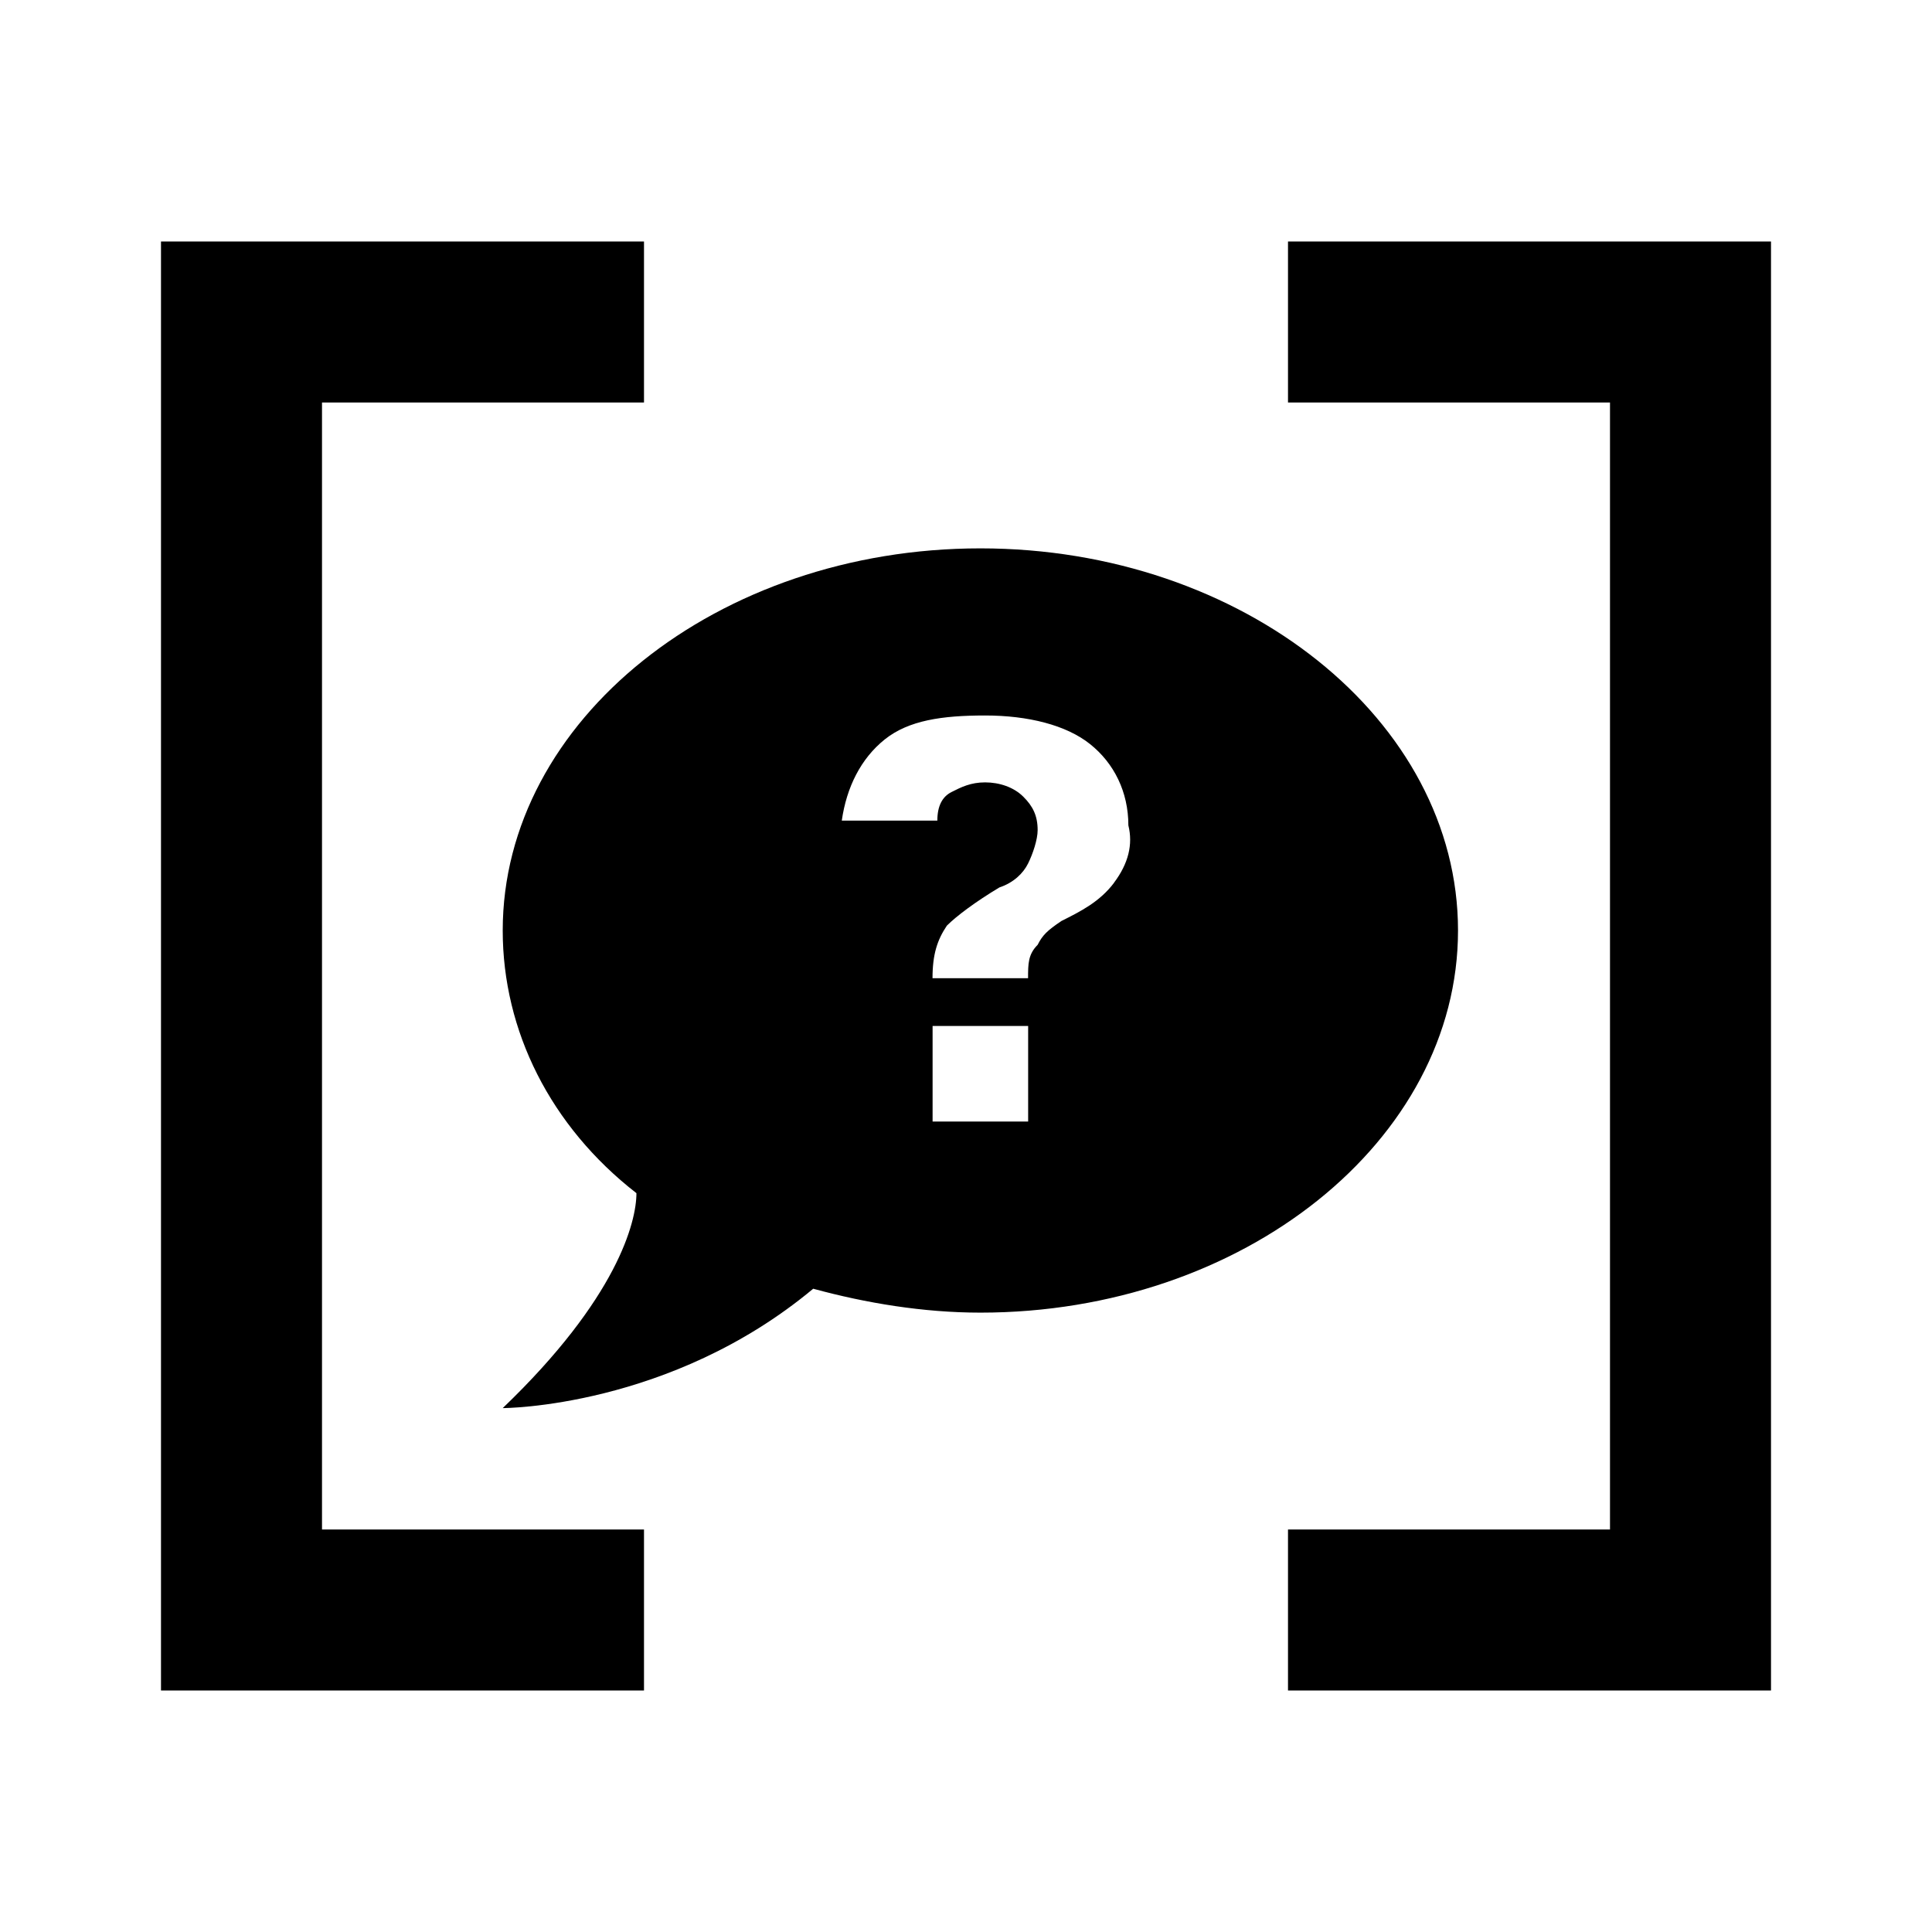
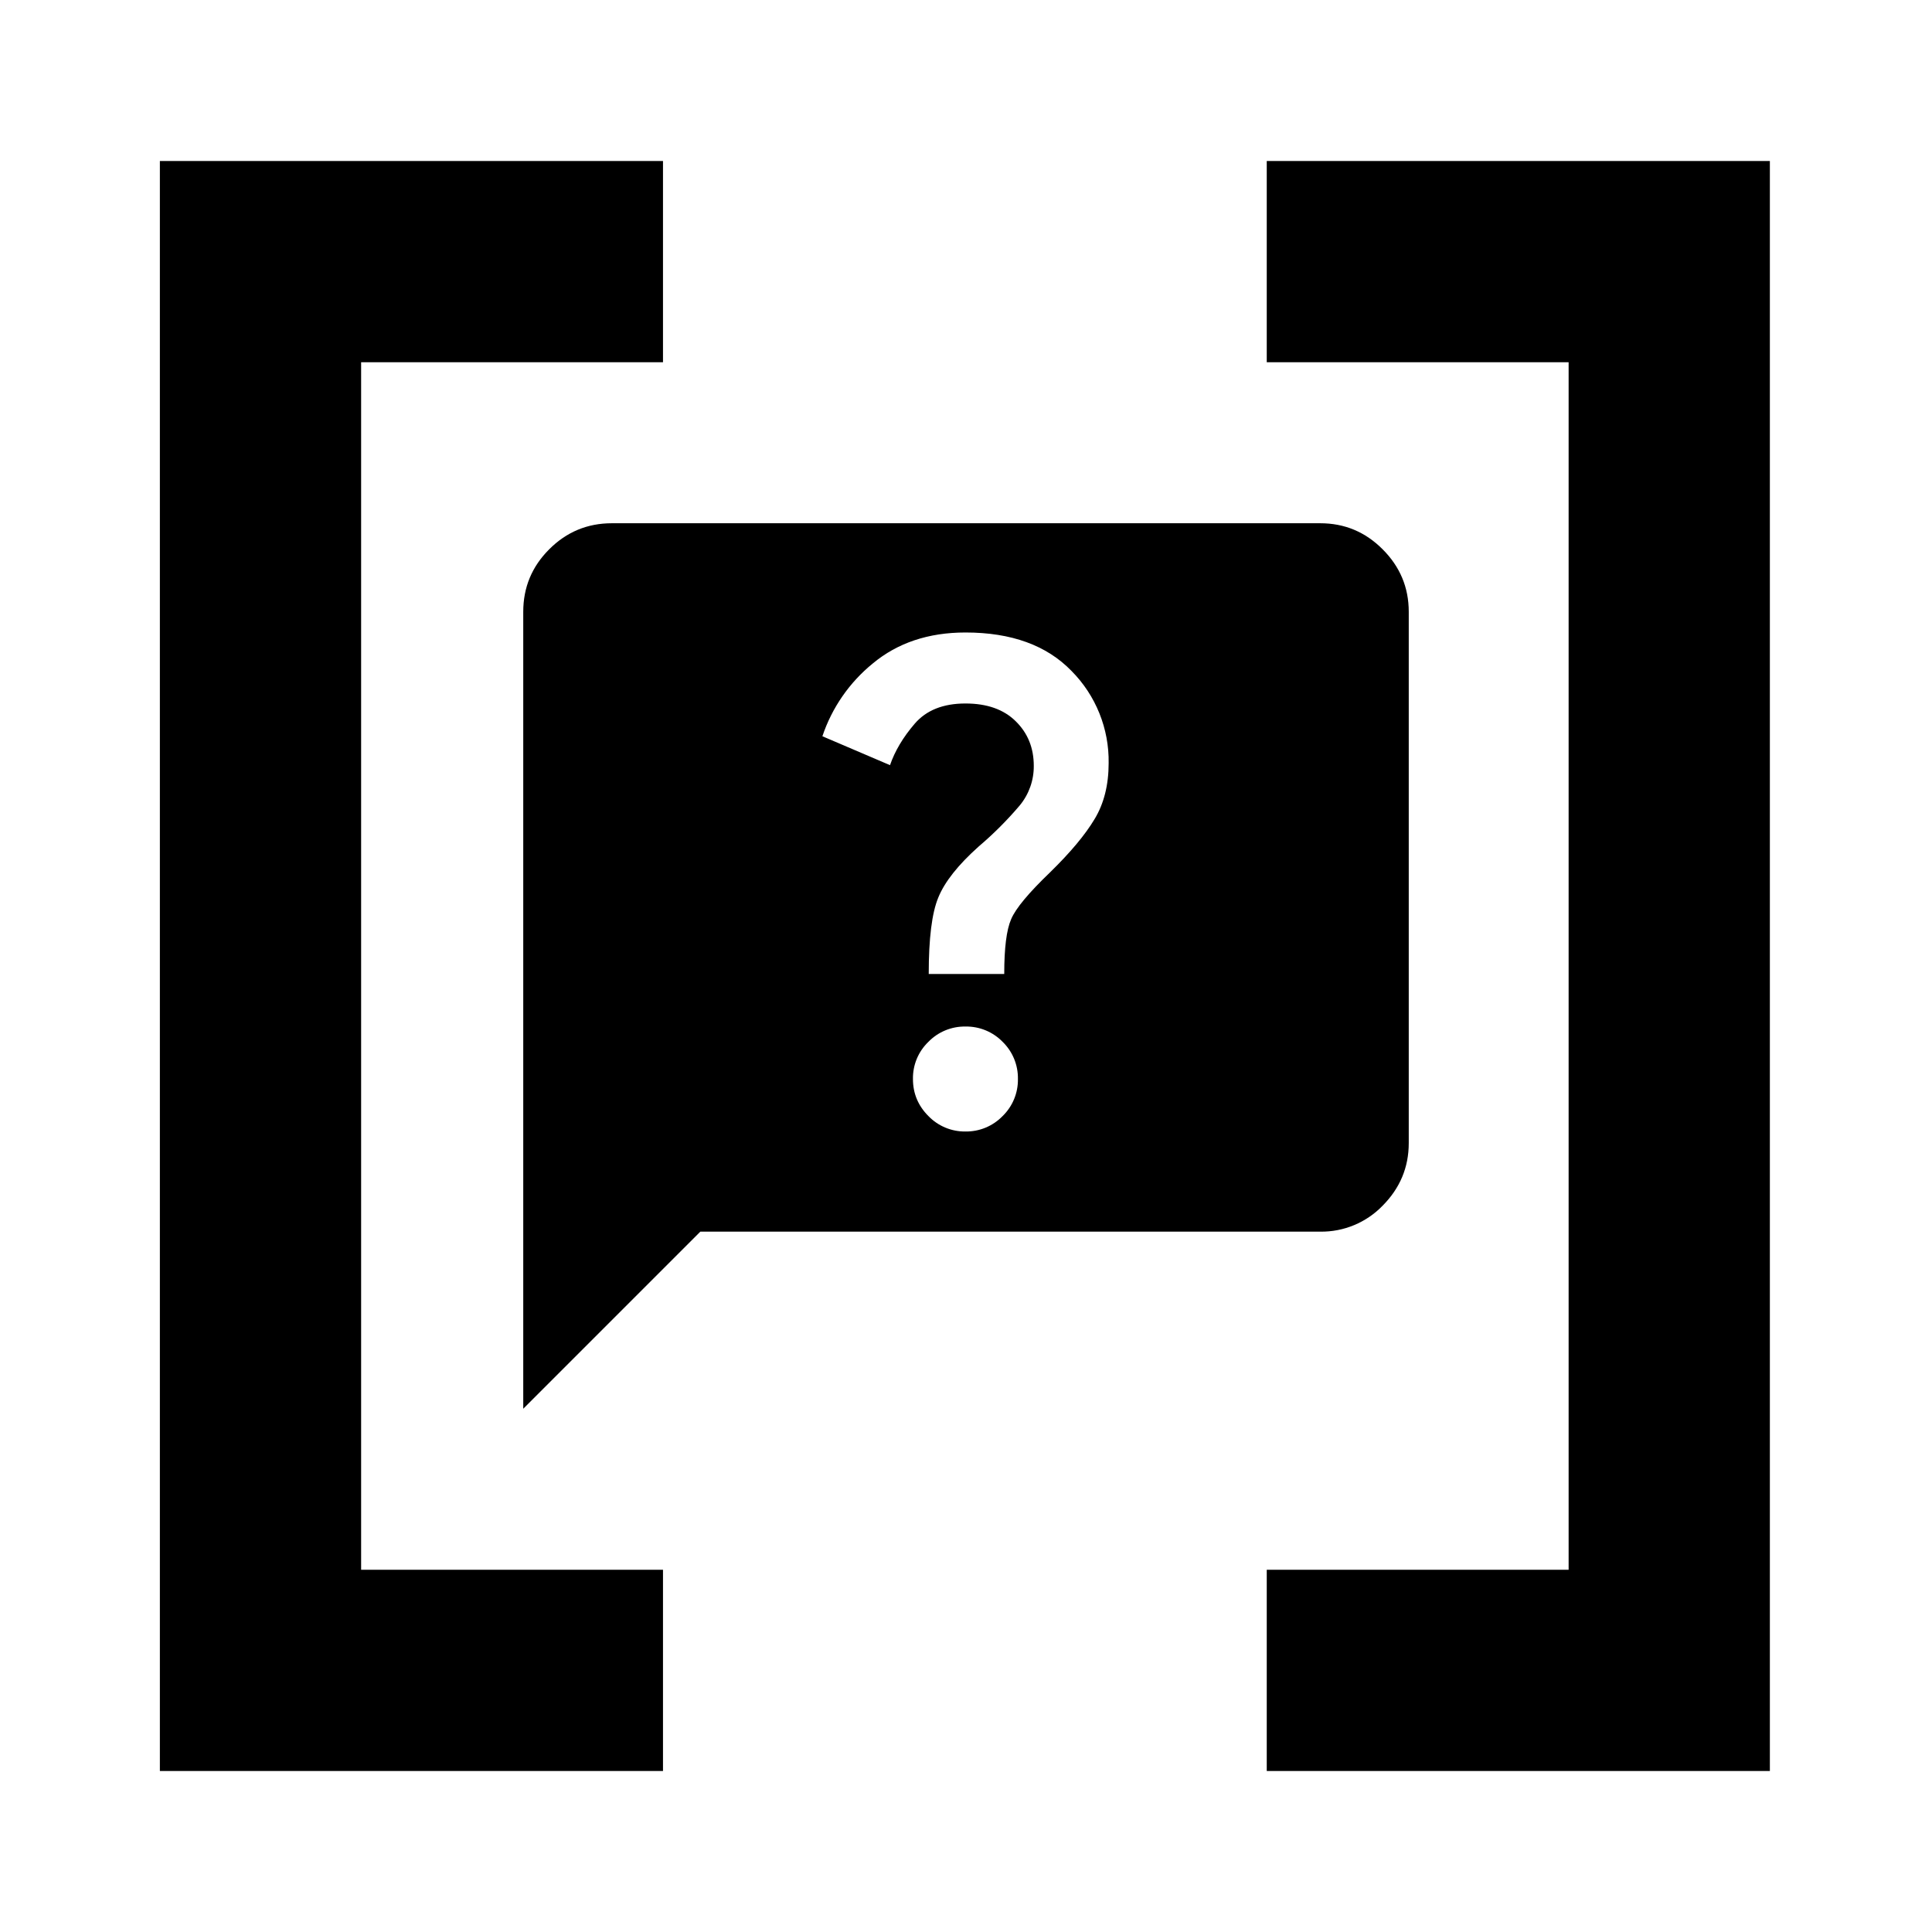
- <svg xmlns="http://www.w3.org/2000/svg" viewBox="0 0 24 24" version="1.1" id="svg1">
-   <defs id="defs1" />
-   <path d="M 2,3 H 8 V 5 H 4 v 14 h 4 v 2 H 2 V 3 m 20,0 v 18 h -6 v -2 h 4 V 5 H 16 V 3 Z" id="path1" />
-   <path d="m 12.178,6.812 c -3.263,0 -5.933,2.136 -5.933,4.747 0,1.246 0.593,2.433 1.661,3.263 0,0.356 -0.237,1.305 -1.661,2.67 0,0 2.077,0 3.857,-1.483 0.653,0.178 1.365,0.297 2.077,0.297 3.263,0 5.933,-2.136 5.933,-4.747 0,-2.611 -2.67,-4.747 -5.933,-4.747 m 0.593,7.12 h -1.187 v -1.187 h 1.187 v 1.187 m 1.068,-2.967 c -0.178,0.237 -0.415,0.356 -0.653,0.475 -0.178,0.119 -0.237,0.178 -0.297,0.297 -0.119,0.119 -0.119,0.237 -0.119,0.415 h -1.187 c 0,-0.297 0.059,-0.475 0.178,-0.653 0.119,-0.119 0.356,-0.297 0.653,-0.475 0.178,-0.059 0.297,-0.178 0.356,-0.297 0.059,-0.119 0.119,-0.297 0.119,-0.415 0,-0.178 -0.059,-0.297 -0.178,-0.415 -0.119,-0.119 -0.297,-0.178 -0.475,-0.178 -0.178,0 -0.297,0.059 -0.415,0.119 -0.119,0.059 -0.178,0.178 -0.178,0.356 h -1.187 c 0.059,-0.415 0.237,-0.771 0.534,-1.009 0.297,-0.237 0.712,-0.297 1.246,-0.297 0.534,0 1.009,0.119 1.305,0.356 0.297,0.237 0.475,0.593 0.475,1.009 0.059,0.237 0,0.475 -0.178,0.712 z" id="path1-5" style="stroke-width:0.593" />
+ <svg xmlns="http://www.w3.org/2000/svg" viewBox="0 0 24 24" height="24" width="24" xml:space="preserve" style="fill-rule:evenodd;clip-rule:evenodd;stroke-linejoin:round;stroke-miterlimit:2">
+   <path d="M15.736 22v-2.5h3.75v-15h-3.75V2h6.25v20h-6.25Zm-13.75 0V2h6.25v2.5h-3.75v15h3.75V22h-6.25ZM6.5 17.5V7.6c0-.303.107-.561.322-.776.215-.216.475-.324.778-.324h8.8c.302 0 .56.107.776.324.215.215.324.473.324.776v6.6c0 .303-.11.561-.324.777a1.058 1.058 0 0 1-.776.323H8.7l-2.2 2.2Zm5.037-5.401h.938c0-.322.028-.548.086-.681.056-.133.219-.328.485-.583.25-.245.434-.464.55-.658.117-.192.176-.425.176-.696a1.59 1.59 0 0 0-.461-1.146c-.308-.318-.746-.478-1.318-.478-.46 0-.845.13-1.15.384a1.974 1.974 0 0 0-.627.905l.84.359c.06-.174.161-.345.306-.514.144-.168.354-.252.631-.252.267 0 .475.073.624.22.15.147.225.331.225.555a.761.761 0 0 1-.175.492 4.408 4.408 0 0 1-.51.51c-.256.229-.422.439-.501.633-.08.192-.119.51-.119.95Zm.456 1.957a.63.63 0 0 0 .462-.192.628.628 0 0 0 .19-.46.629.629 0 0 0-.19-.462.629.629 0 0 0-.462-.19.628.628 0 0 0-.46.19.625.625 0 0 0-.192.462c0 .178.064.332.192.46a.629.629 0 0 0 .46.192Z" />
</svg>
